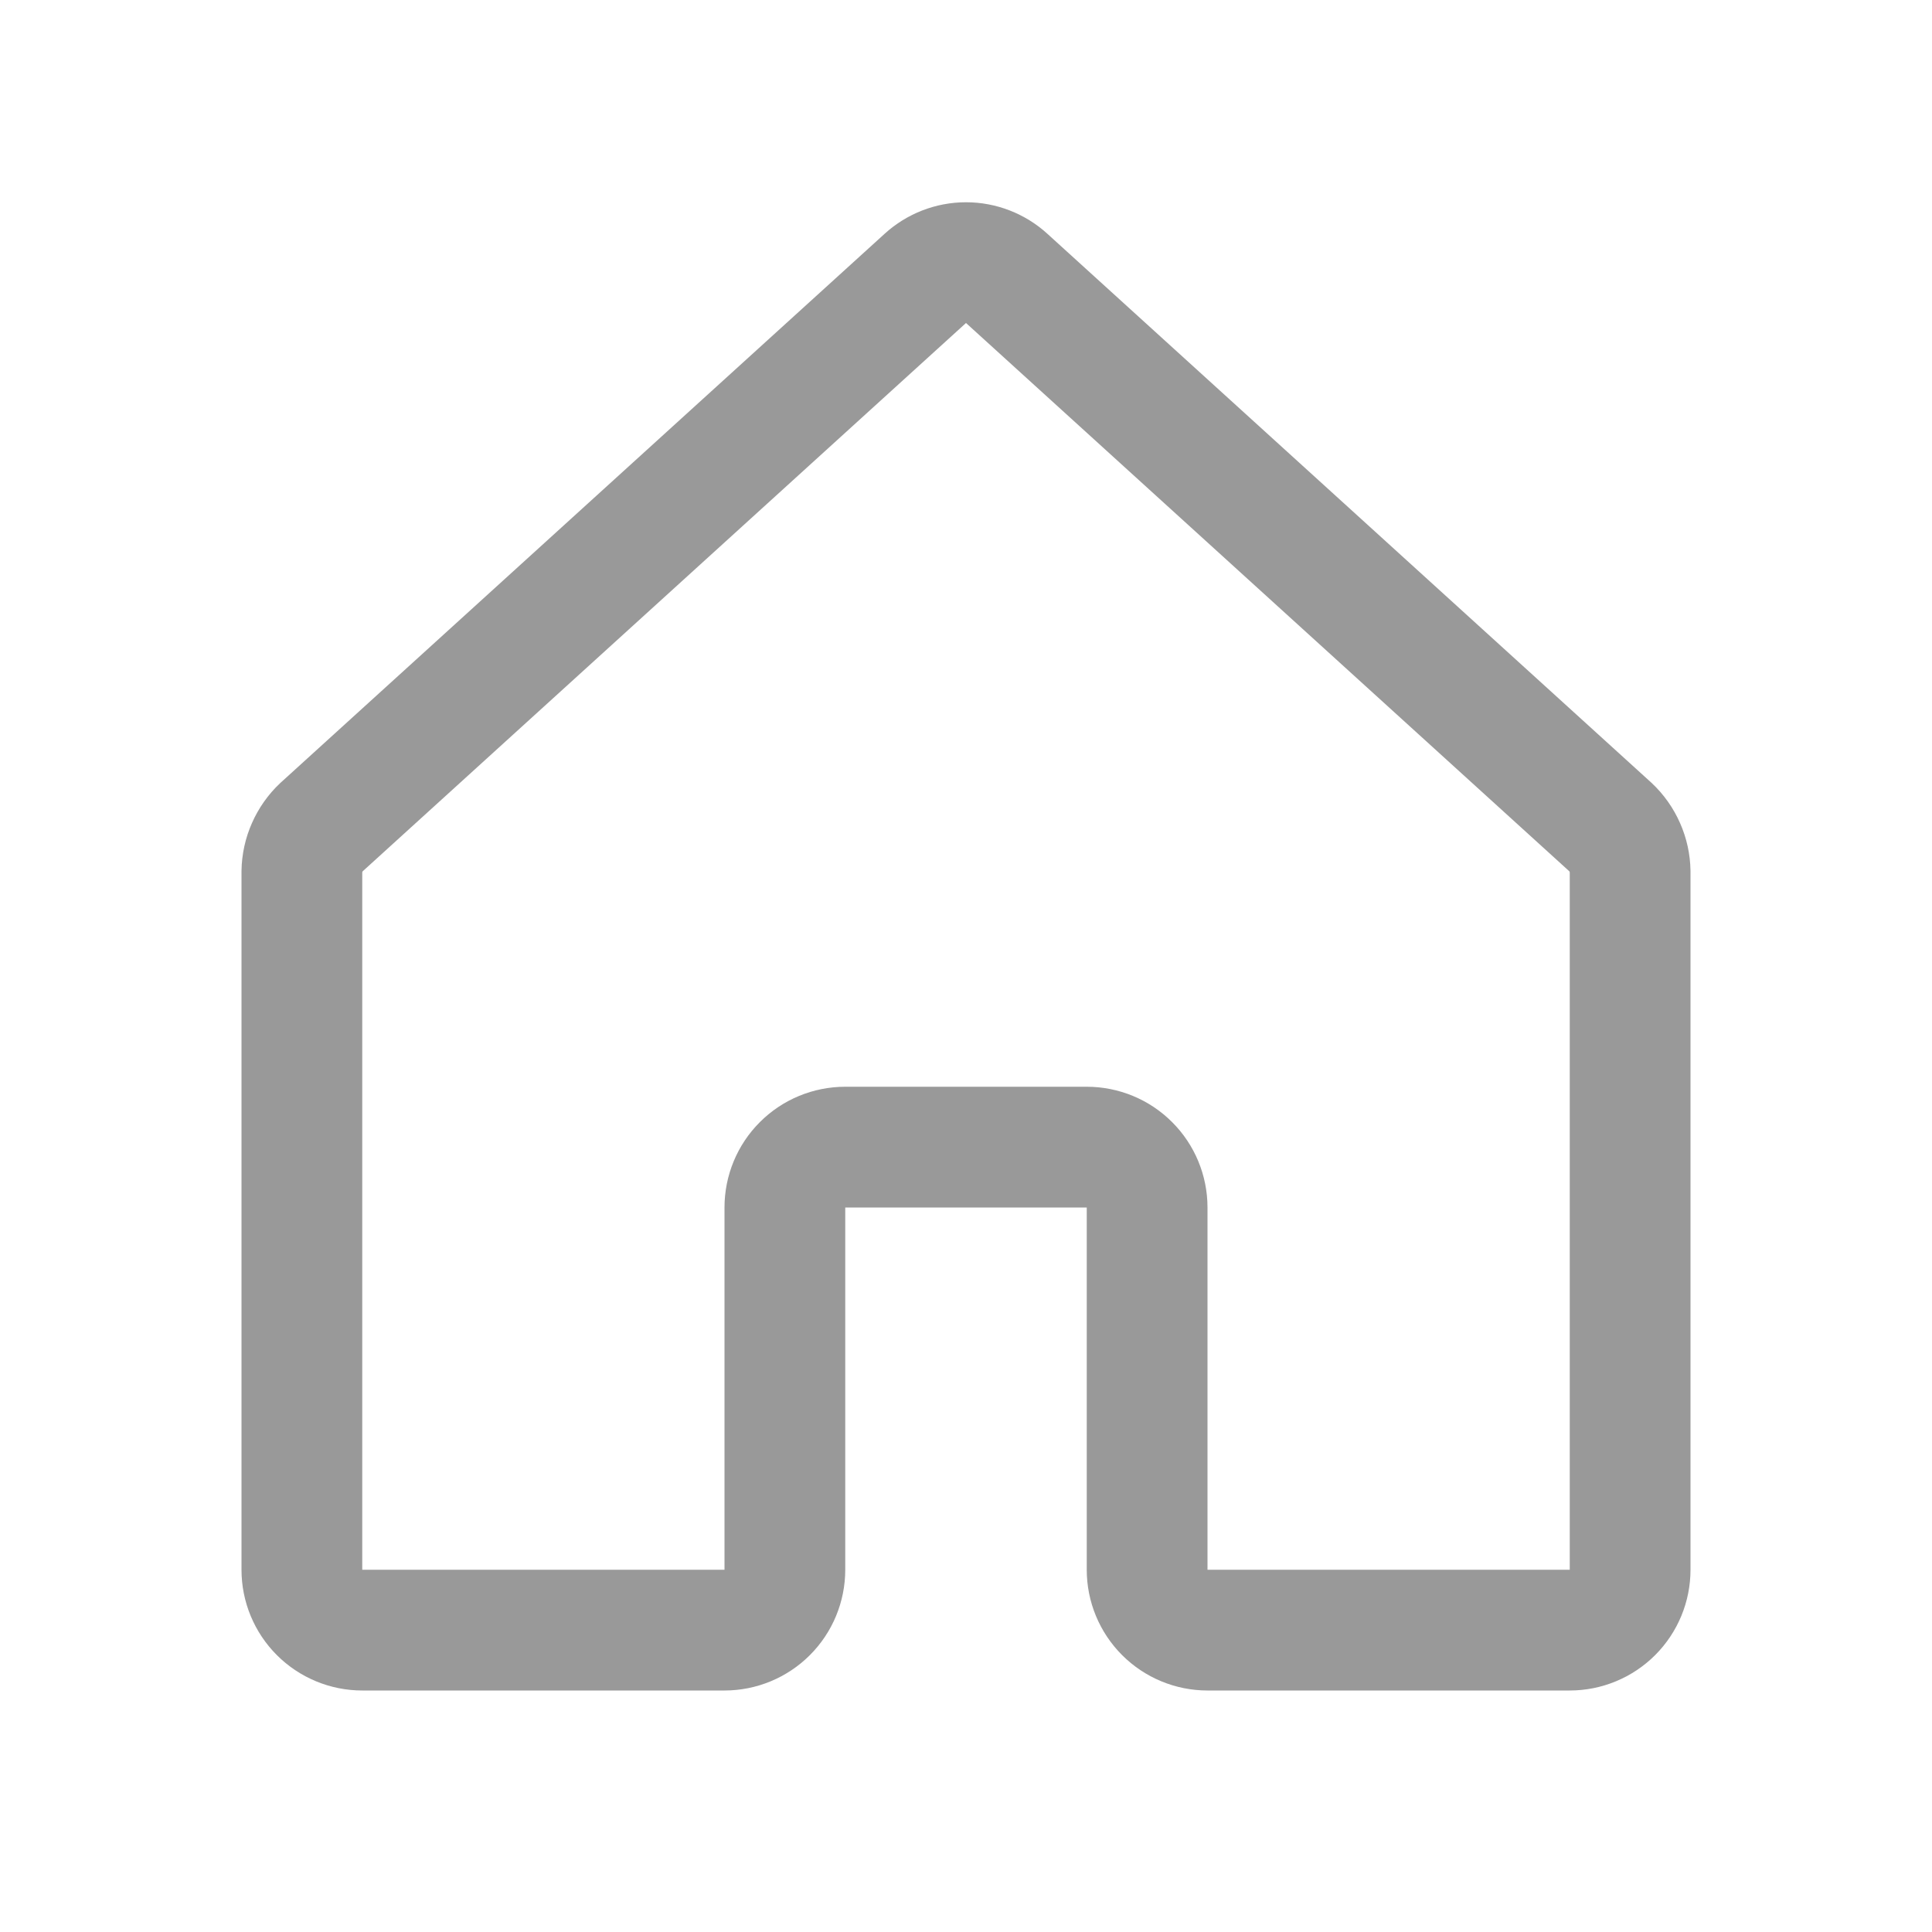
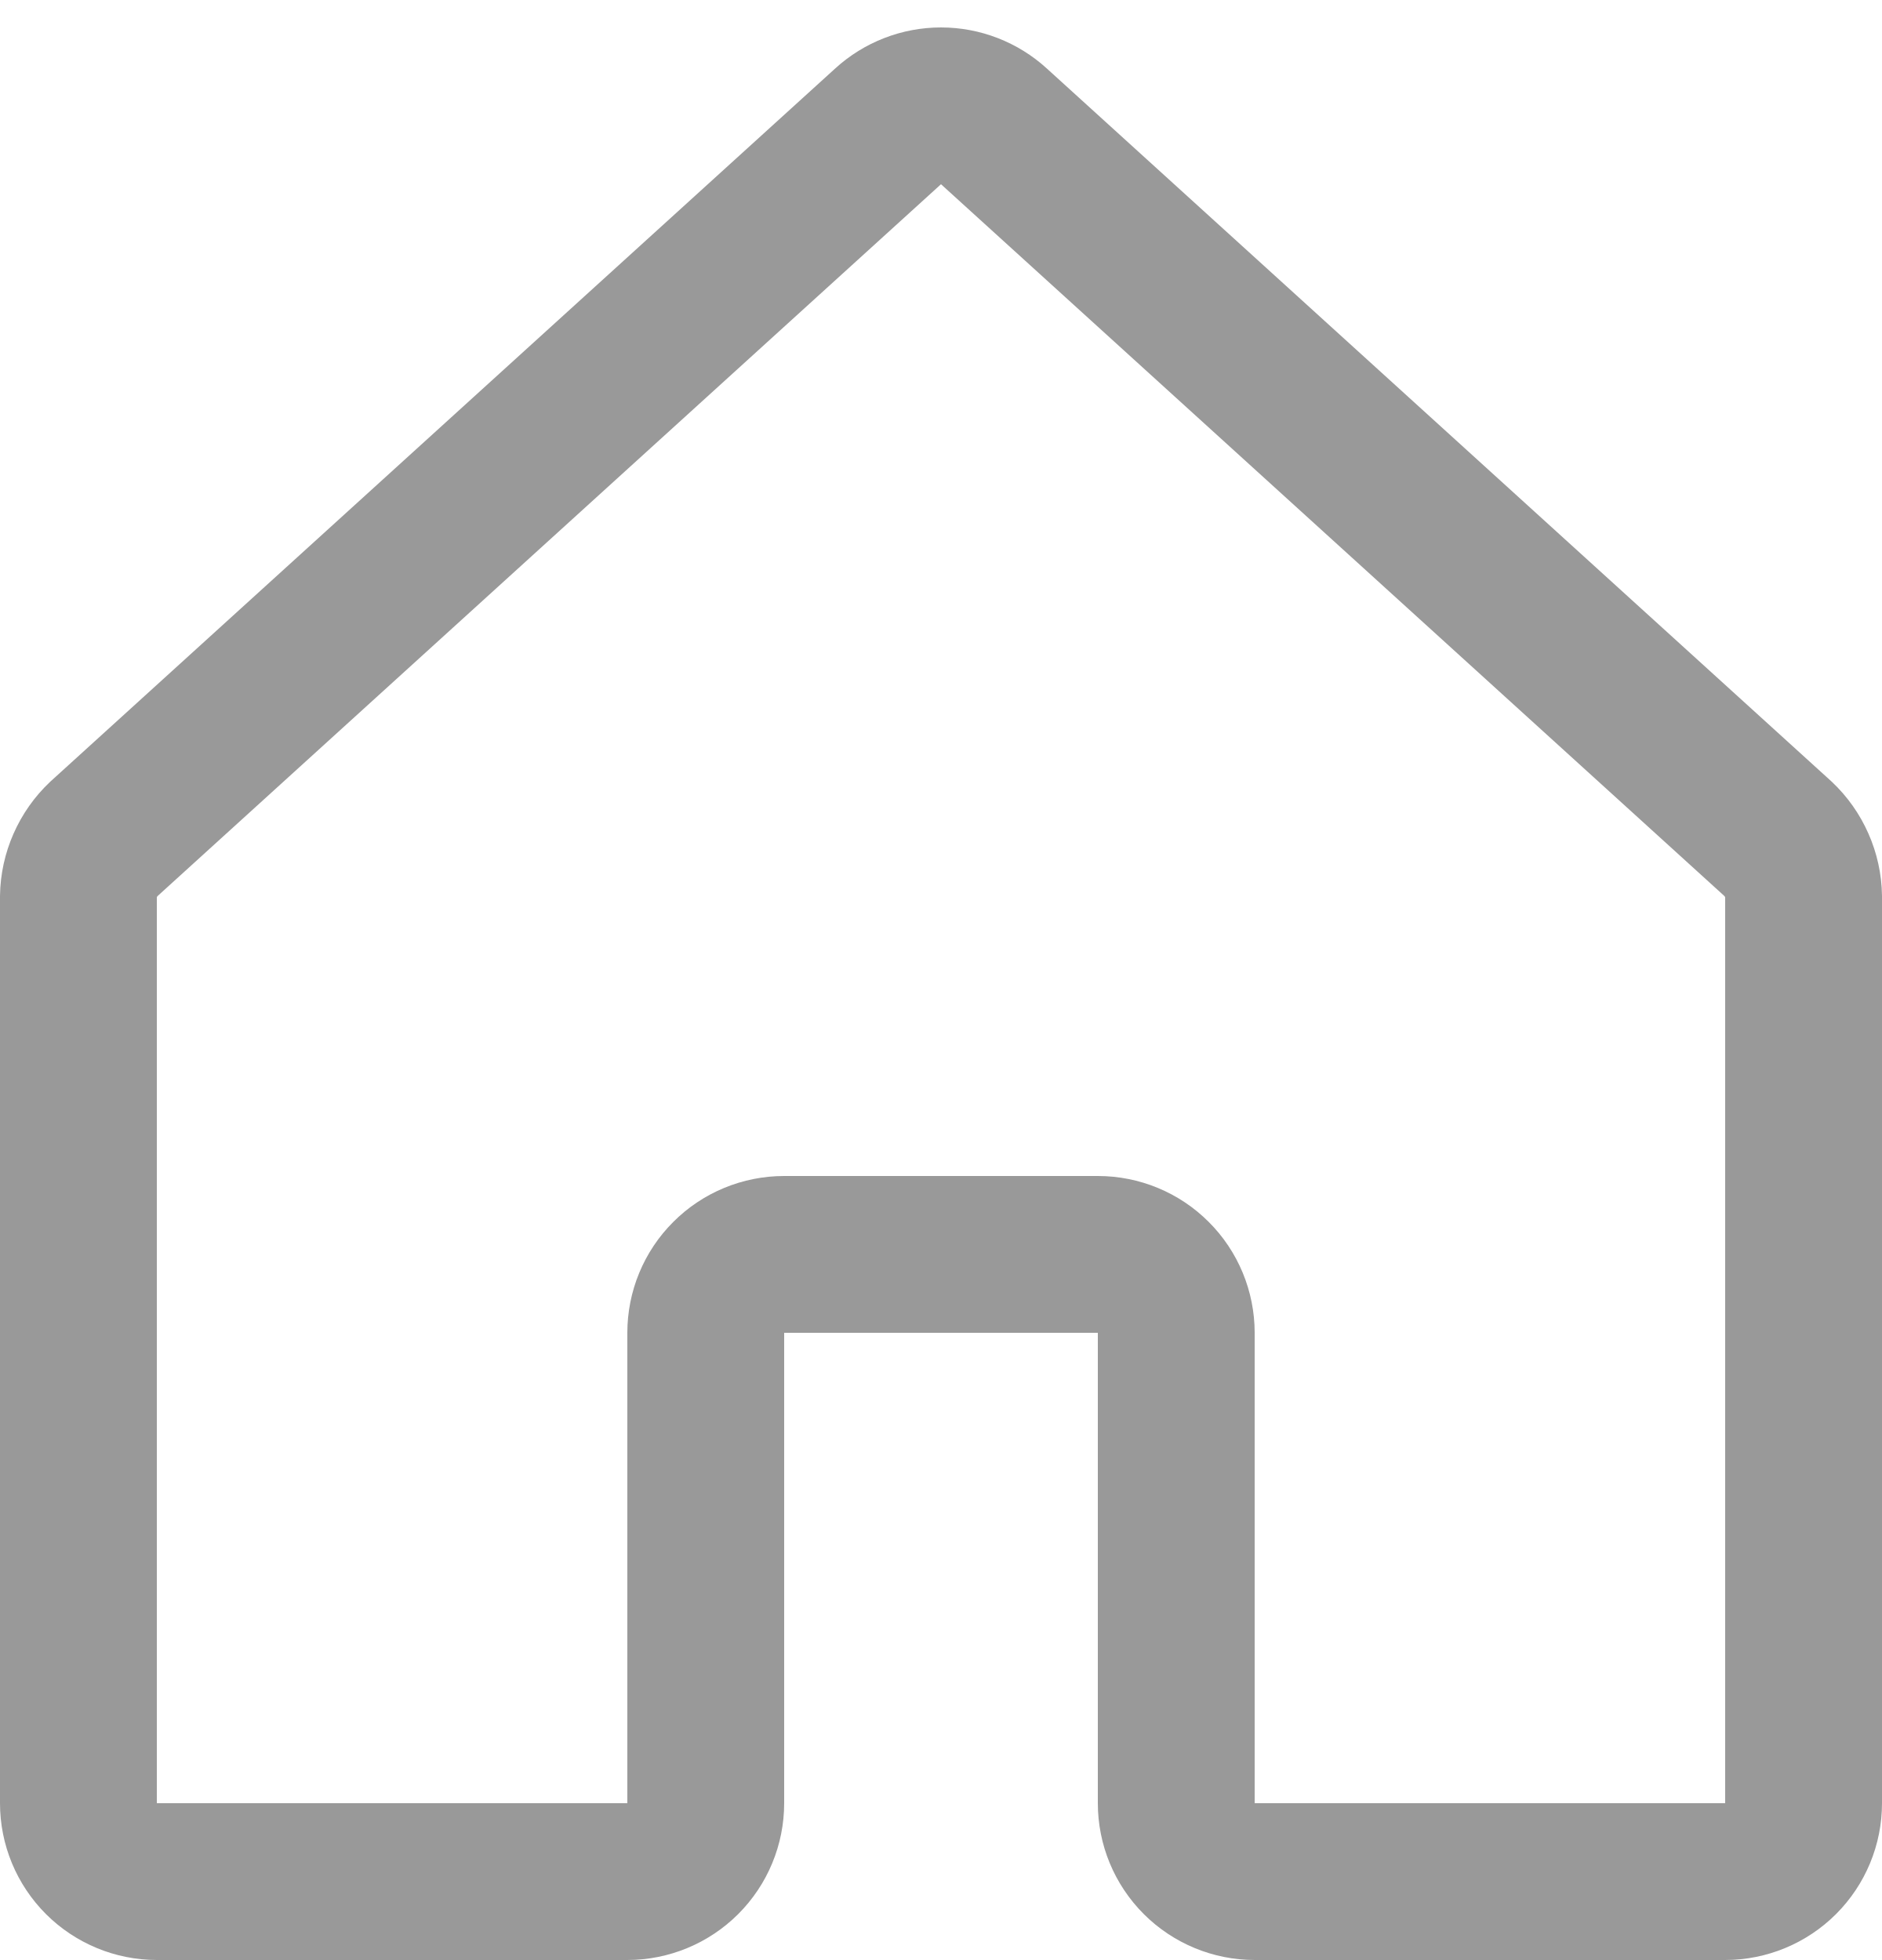
- <svg xmlns="http://www.w3.org/2000/svg" width="32" height="32" viewBox="0 0 32 32" fill="none">
-   <path d="M19 26V20C19 19.735 18.895 19.48 18.707 19.293C18.52 19.105 18.265 19 18 19H14C13.735 19 13.48 19.105 13.293 19.293C13.105 19.48 13 19.735 13 20V26C13 26.265 12.895 26.519 12.707 26.707C12.52 26.894 12.265 27 12 27H6C5.735 27 5.48 26.894 5.293 26.707C5.105 26.519 5 26.265 5 26V14.437C5.002 14.299 5.032 14.162 5.088 14.036C5.144 13.909 5.224 13.795 5.325 13.7L15.325 4.612C15.509 4.444 15.75 4.35 16 4.35C16.25 4.35 16.491 4.444 16.675 4.612L26.675 13.7C26.776 13.795 26.856 13.909 26.912 14.036C26.968 14.162 26.998 14.299 27 14.437V26C27 26.265 26.895 26.519 26.707 26.707C26.52 26.894 26.265 27 26 27H20C19.735 27 19.48 26.894 19.293 26.707C19.105 26.519 19 26.265 19 26Z" stroke="#999999" stroke-width="2" stroke-linecap="round" stroke-linejoin="round" />
+ <svg xmlns="http://www.w3.org/2000/svg" width="24" height="25" viewBox="0 0 24 25" fill="none">
+   <path d="M15 23V17C15 16.735 14.895 16.48 14.707 16.293C14.52 16.105 14.265 16 14 16H10C9.735 16 9.48 16.105 9.293 16.293C9.105 16.48 9 16.735 9 17V23C9 23.265 8.895 23.519 8.707 23.707C8.52 23.894 8.265 24 8 24H2C1.735 24 1.48 23.894 1.293 23.707C1.105 23.519 1 23.265 1 23V11.437C1.002 11.299 1.032 11.162 1.088 11.036C1.144 10.909 1.224 10.795 1.325 10.7L11.325 1.612C11.509 1.444 11.75 1.35 12 1.35C12.25 1.35 12.491 1.444 12.675 1.612L22.675 10.7C22.776 10.795 22.856 10.909 22.912 11.036C22.968 11.162 22.998 11.299 23 11.437V23C23 23.265 22.895 23.519 22.707 23.707C22.52 23.894 22.265 24 22 24H16C15.735 24 15.48 23.894 15.293 23.707C15.105 23.519 15 23.265 15 23Z" stroke="#999999" stroke-width="2" stroke-linecap="round" stroke-linejoin="round" />
</svg>
